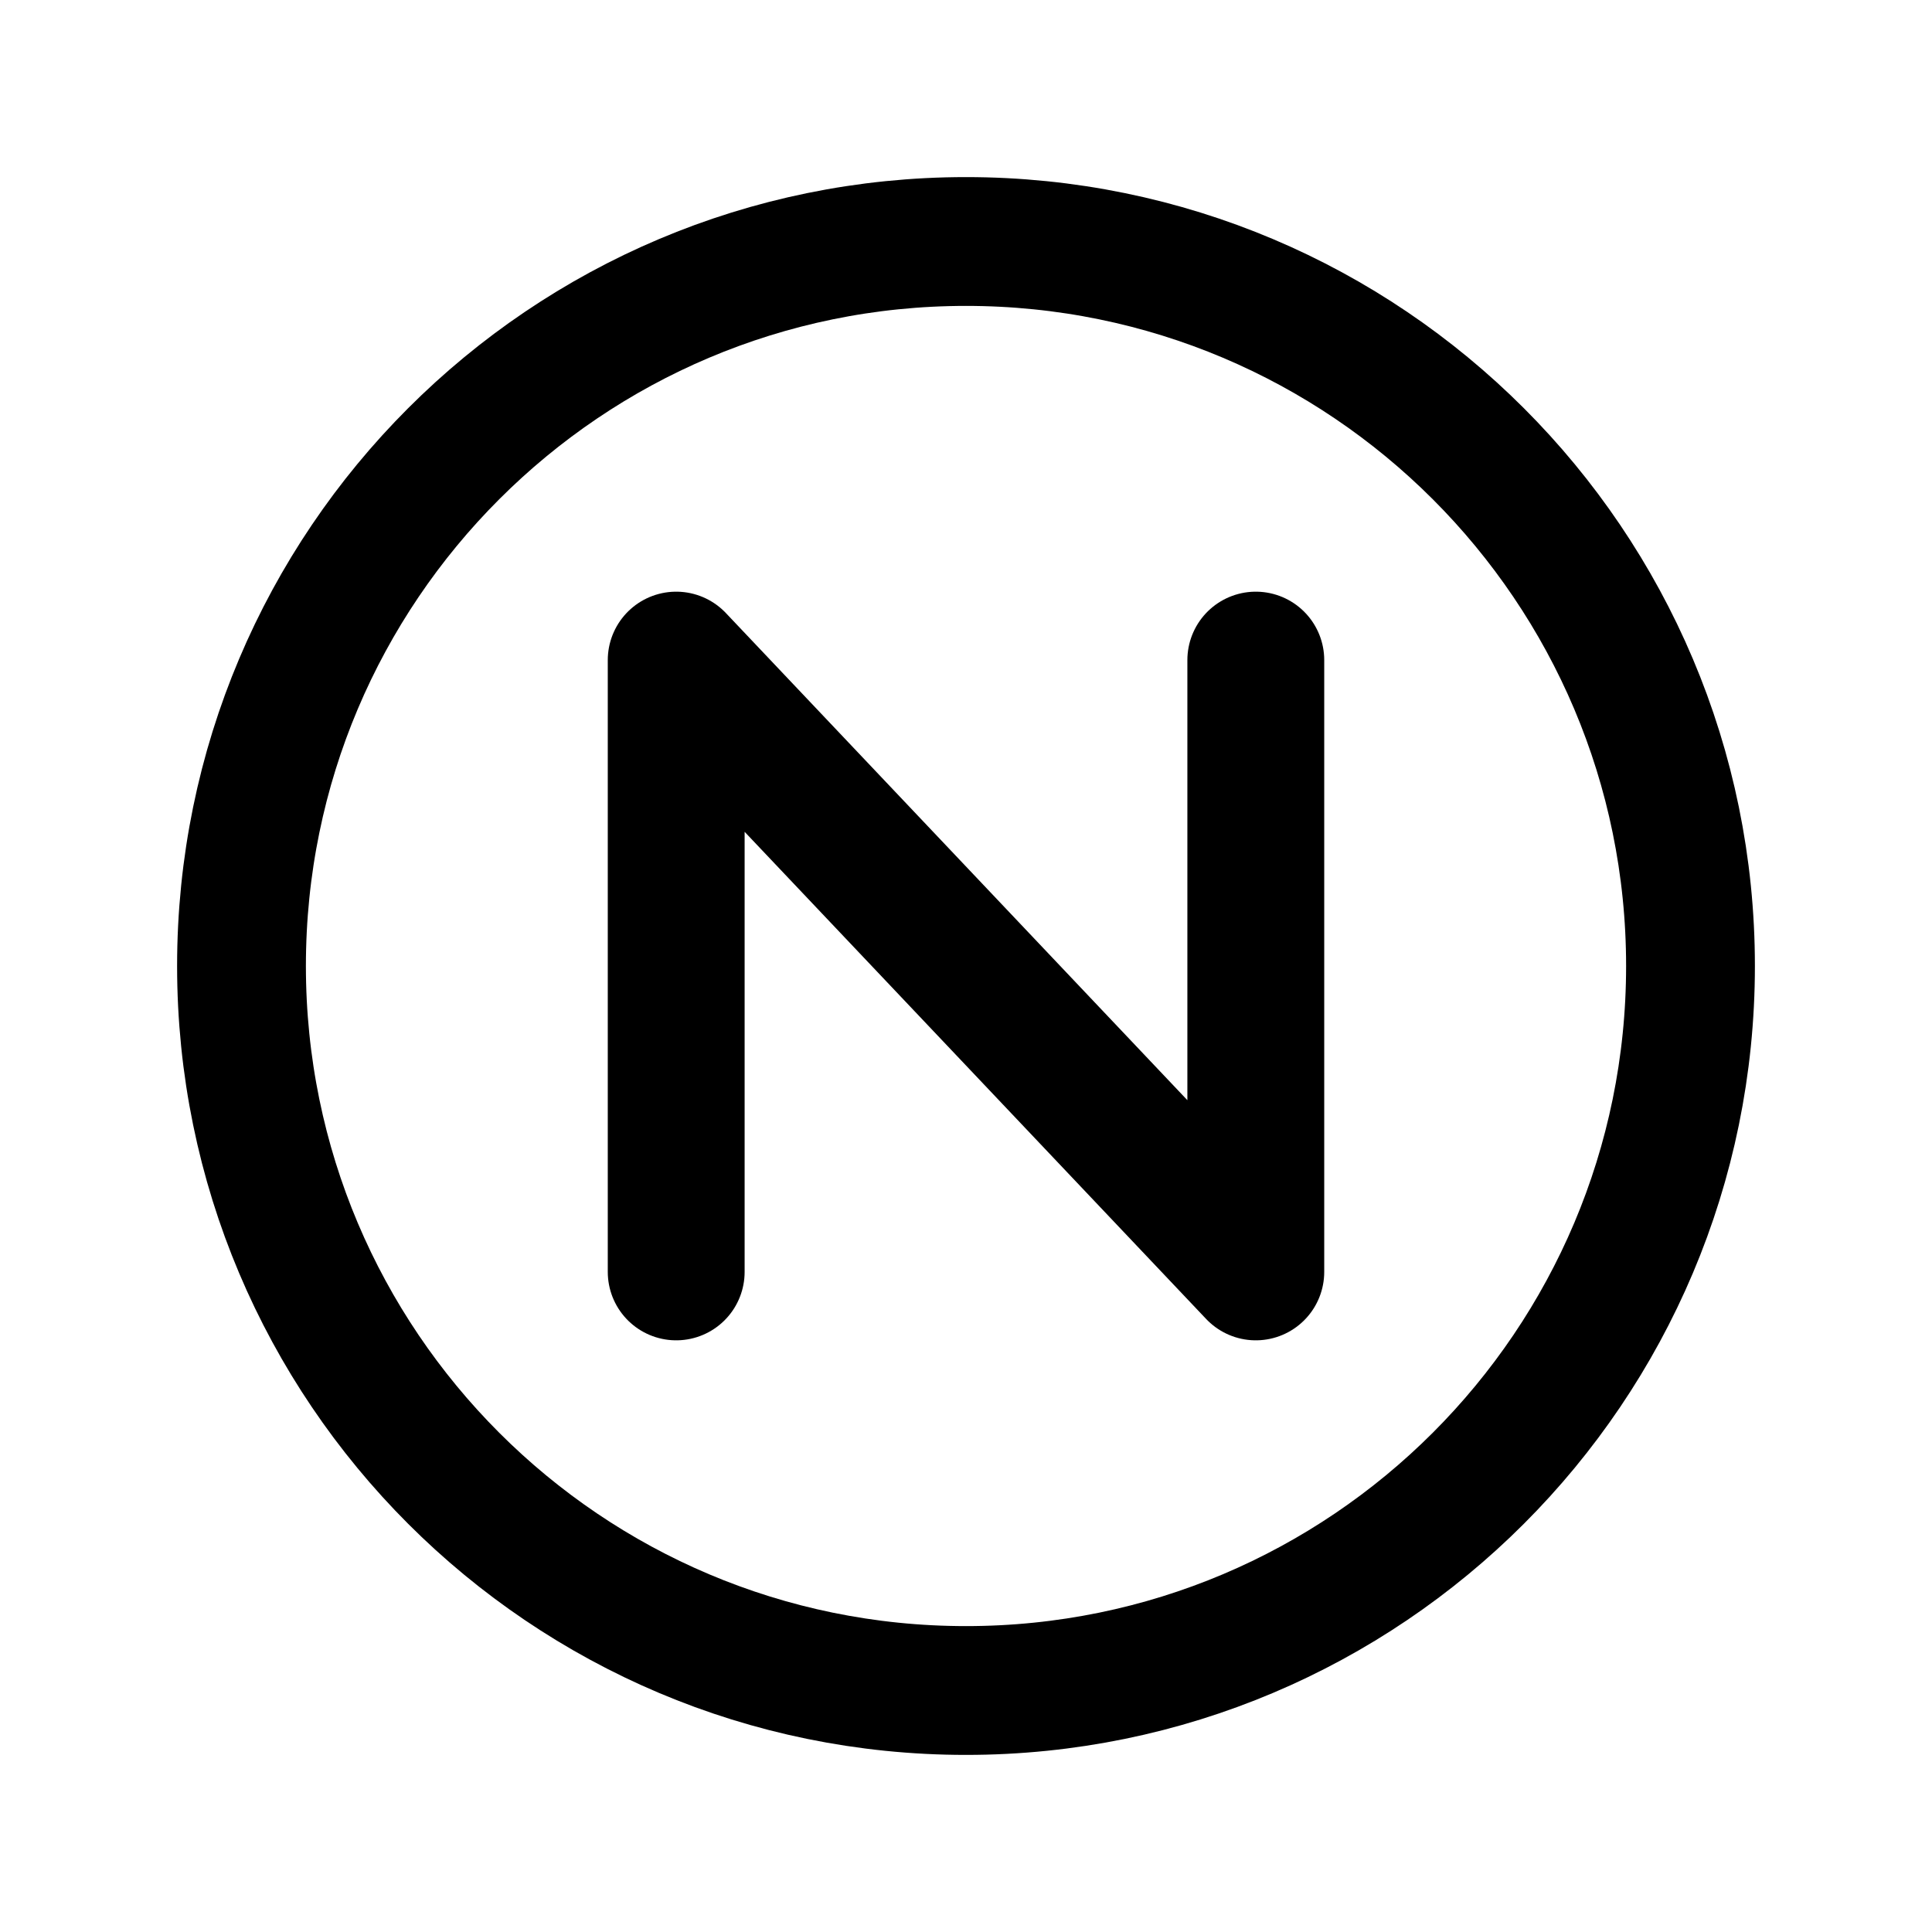
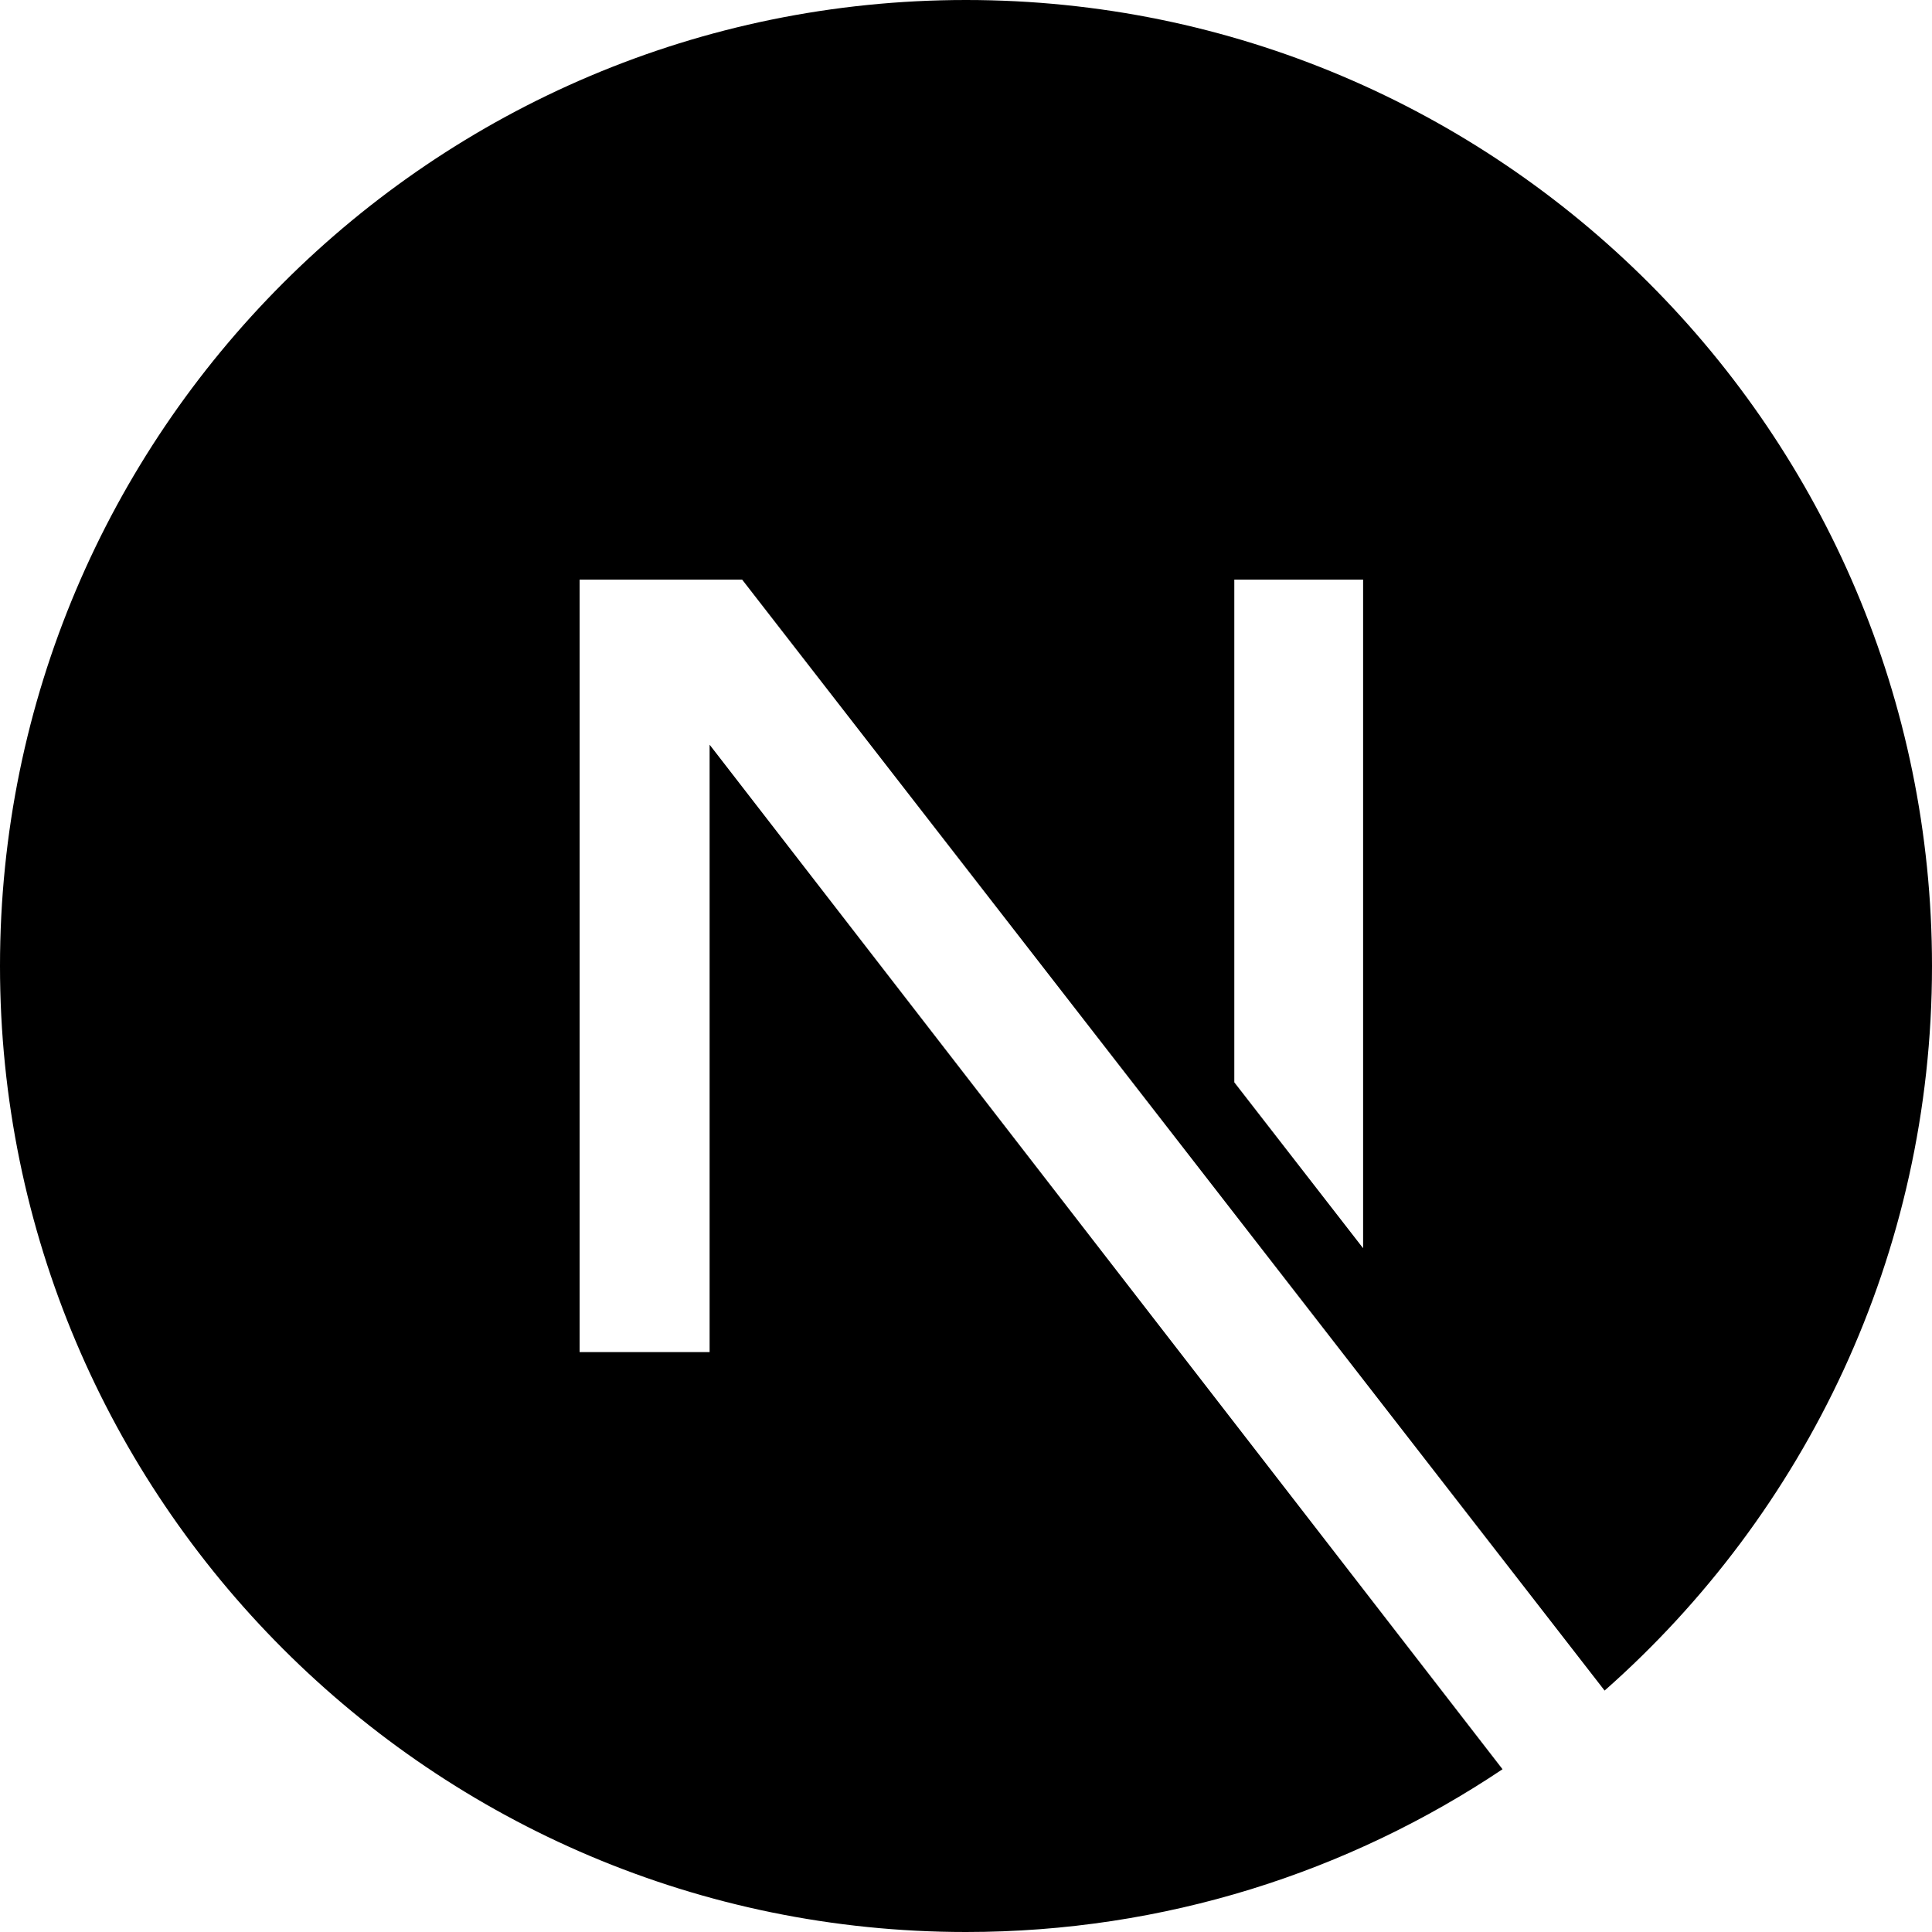
- <svg xmlns="http://www.w3.org/2000/svg" viewBox="0 0 24 24" fill="none">
-   <circle cx="12" cy="12" r="9" stroke="currentColor" stroke-width="1.6" />
-   <path d="M8.4 15.8V8.2l7.2 7.6V8.2" stroke="currentColor" stroke-width="1.7" stroke-linecap="round" stroke-linejoin="round" />
+ <svg xmlns="http://www.w3.org/2000/svg" role="img" viewBox="0 0 24 24">
+   <path d="M18.665 21.978C16.758 23.255 14.465 24 12 24 5.377 24 0 18.623 0 12S5.377 0 12 0s12 5.377 12 12c0 3.583-1.574 6.801-4.067 9.001L9.219 7.2H7.2v9.596h1.615V9.251l9.85 12.727Zm-3.332-8.533 1.6 2.061V7.2h-1.6v6.245Z" />
</svg>
